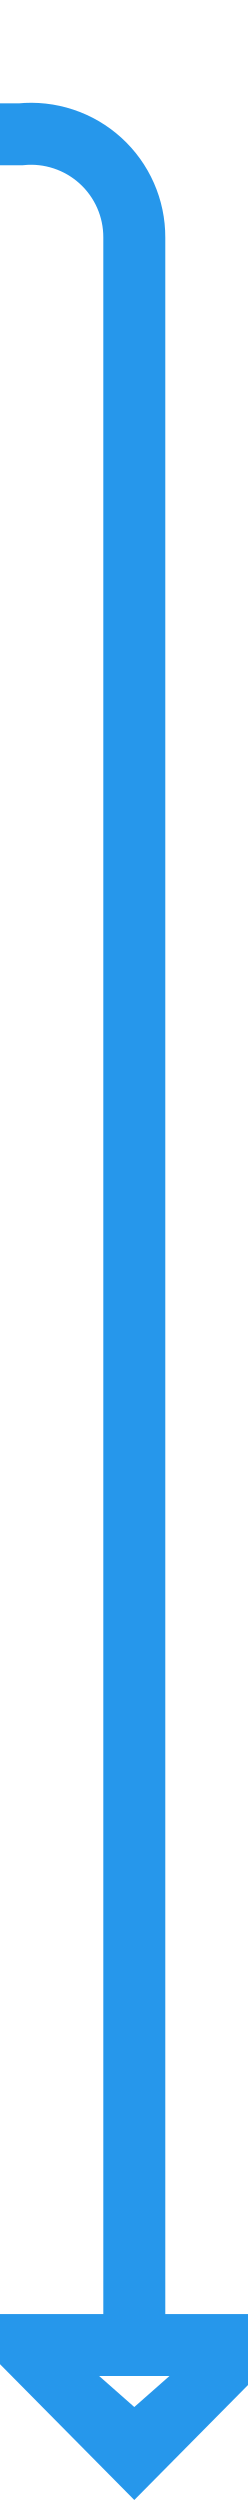
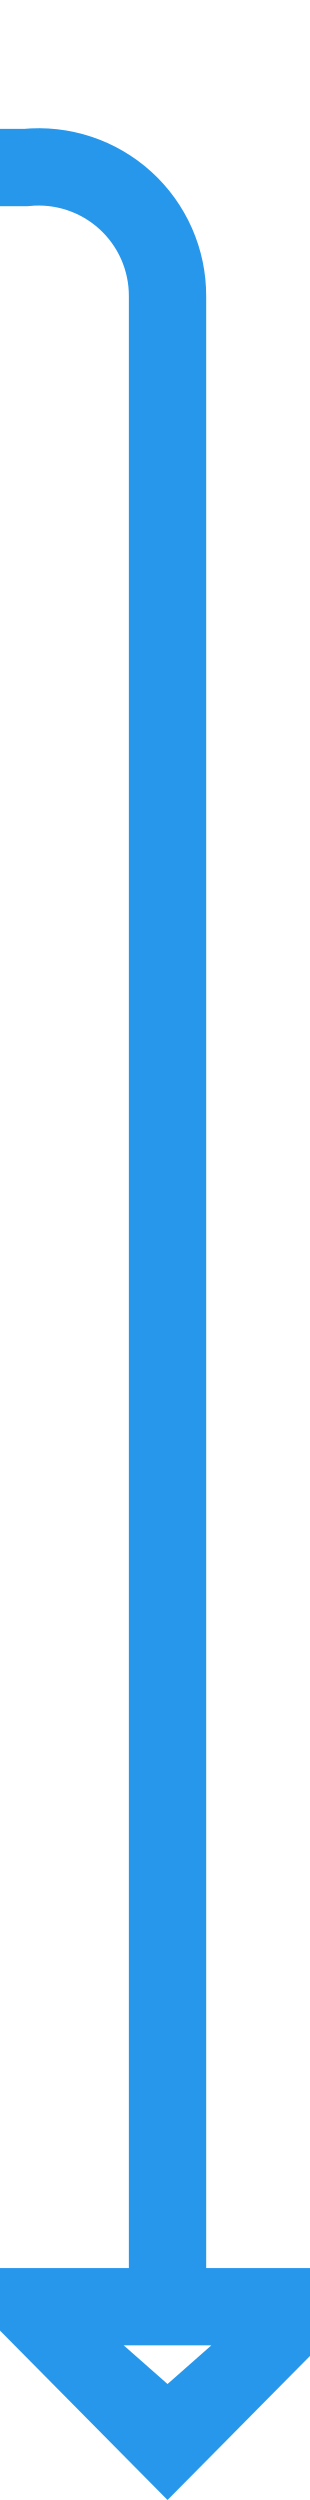
- <svg xmlns="http://www.w3.org/2000/svg" version="1.1" width="12px" height="121px" preserveAspectRatio="xMidYMin meet" viewBox="745 419  10 121">
-   <path d="M 431.5 347  L 431.5 420  A 5 5 0 0 0 436.5 425.5 L 745 425.5  A 5 5 0 0 1 750.5 430.5 L 750.5 533  " stroke-width="3" stroke="#2697eb" fill="none" />
-   <path d="M 741.6 531  L 750.5 540  L 759.4 531  L 741.6 531  Z M 748.8 534  L 752.2 534  L 750.5 535.5  L 748.8 534  Z " fill-rule="nonzero" fill="#2697eb" stroke="none" />
+ <svg xmlns="http://www.w3.org/2000/svg" version="1.1" width="12px" height="97px" preserveAspectRatio="xMidYMin meet" viewBox="745 562  10 97">
+   <path d="M 431.5 508  L 431.5 563  A 5 5 0 0 0 436.5 568.5 L 745 568.5  A 5 5 0 0 1 750.5 573.5 L 750.5 652  " stroke-width="3" stroke="#2697eb" fill="none" />
+   <path d="M 741.6 650  L 750.5 659  L 759.4 650  L 741.6 650  Z M 748.8 653  L 752.2 653  L 750.5 654.5  L 748.8 653  Z " fill-rule="nonzero" fill="#2697eb" stroke="none" />
</svg>
